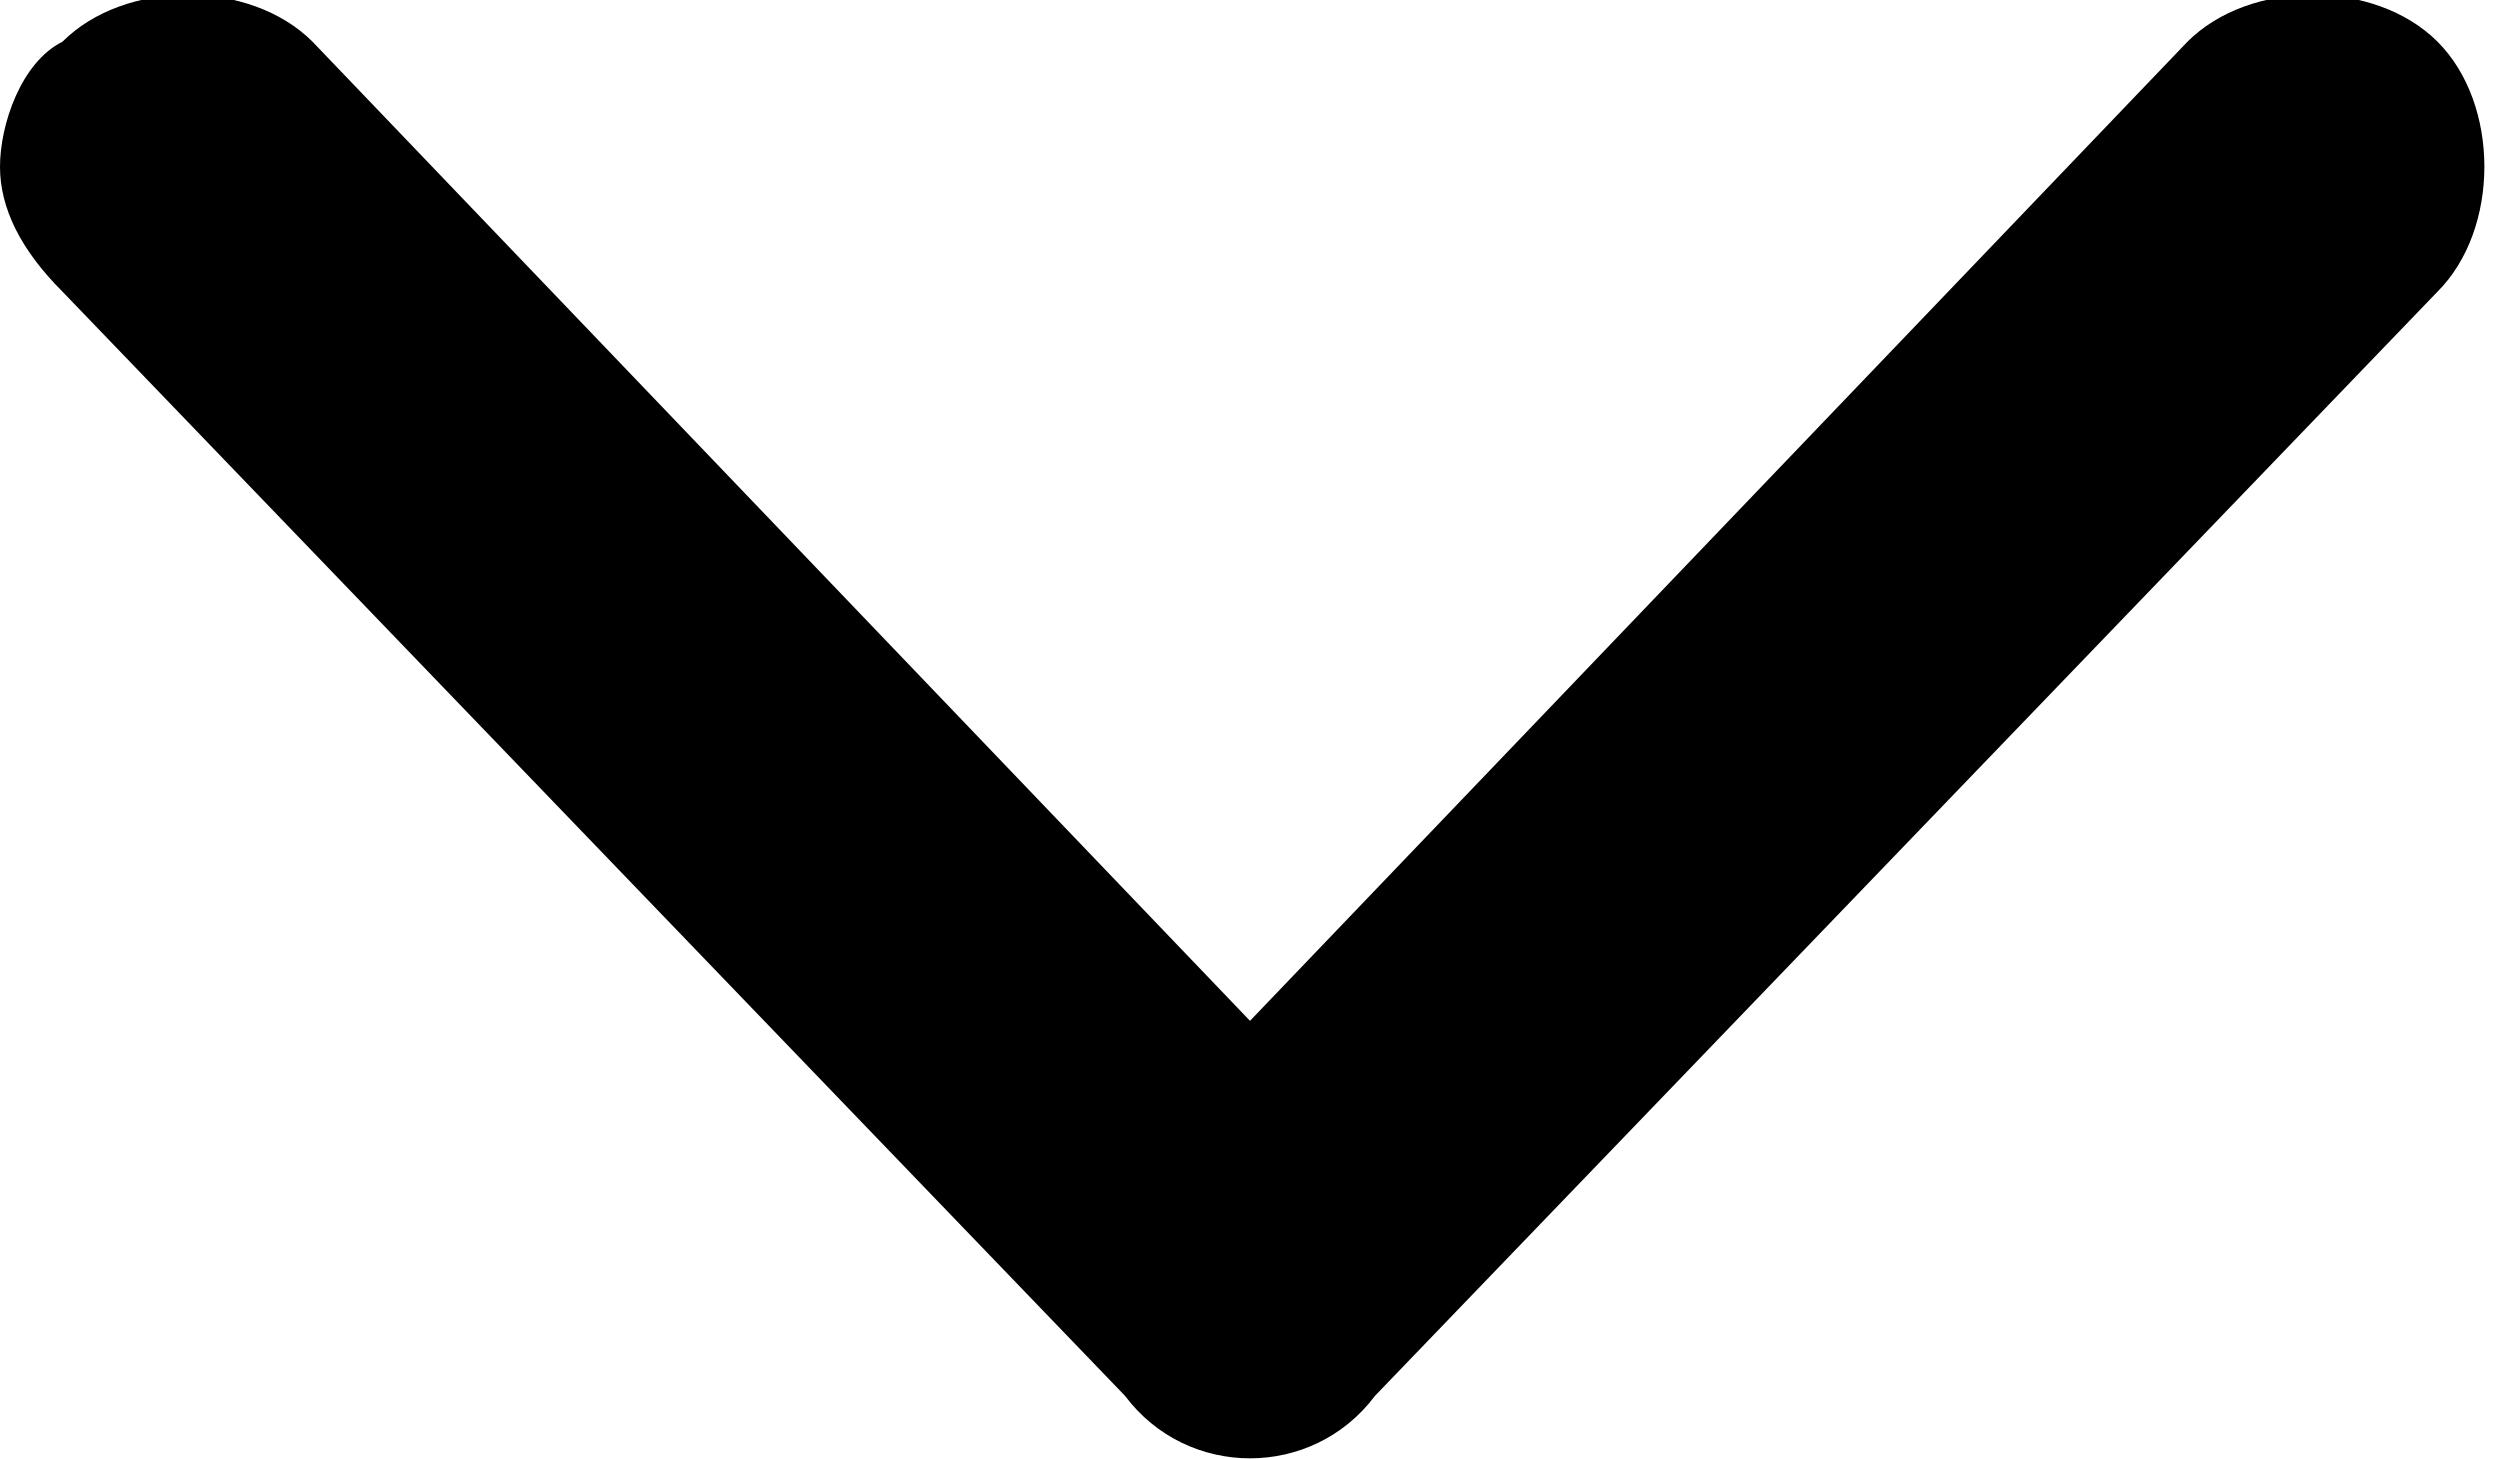
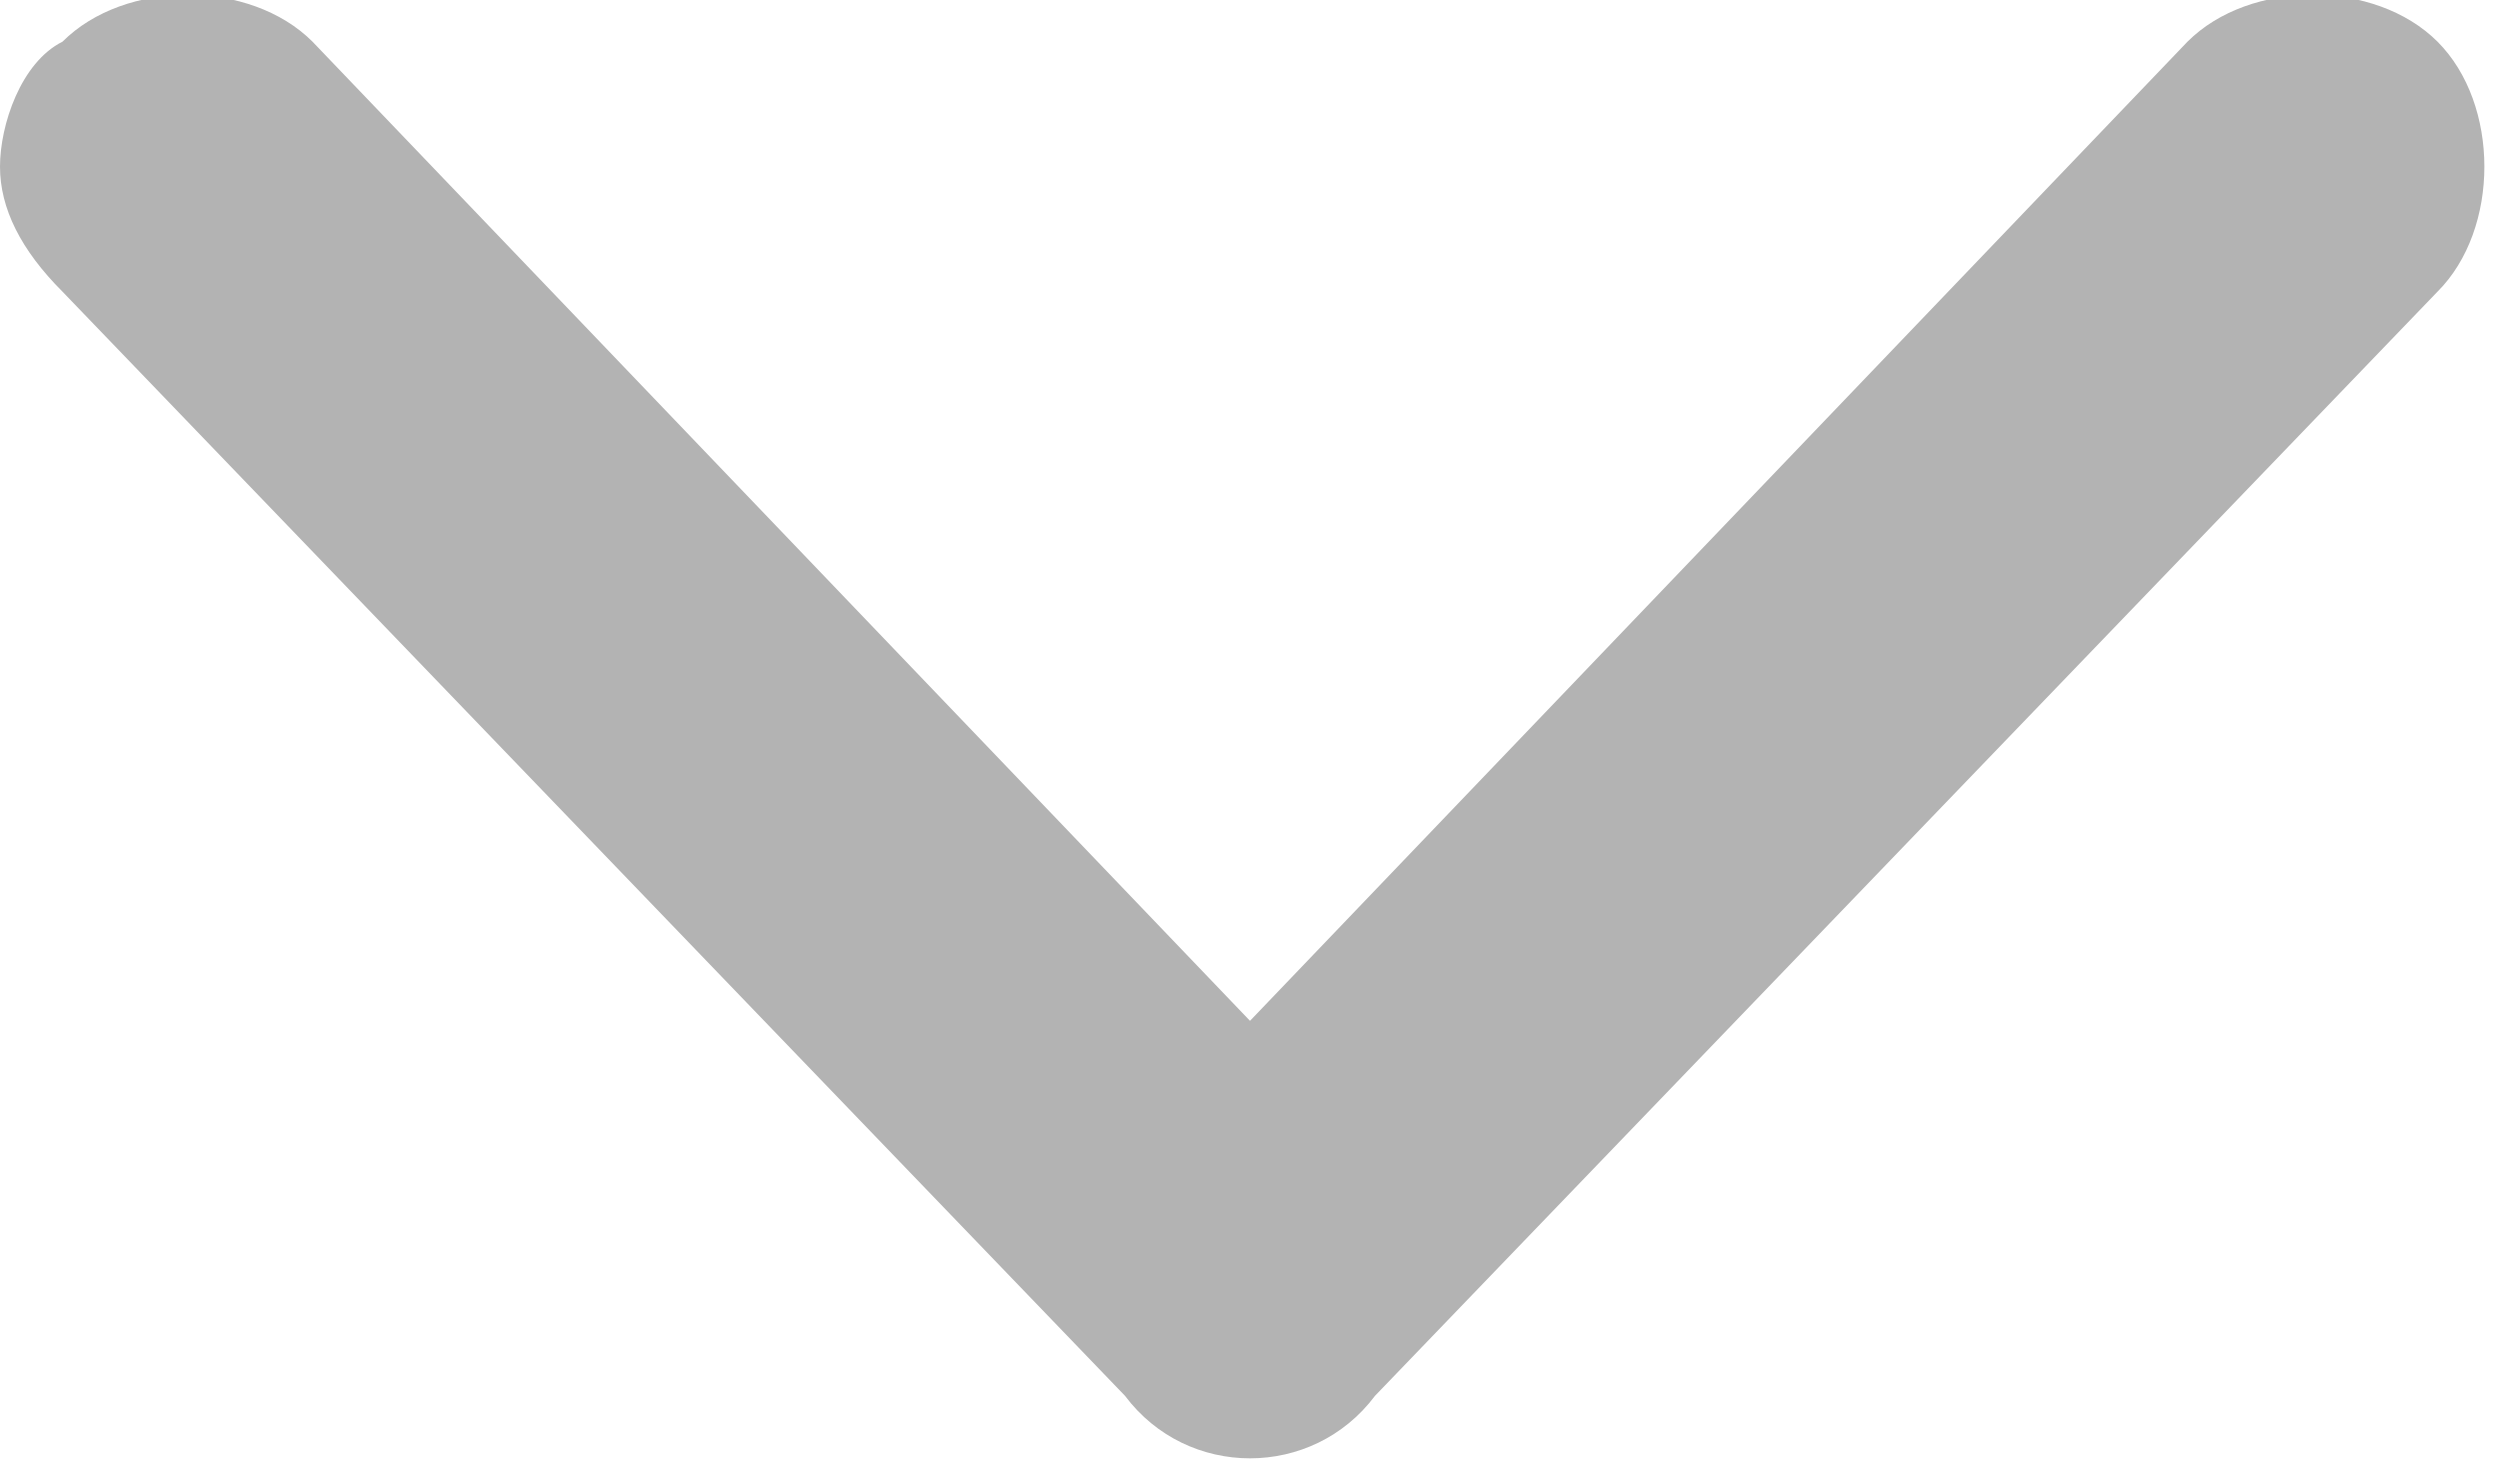
<svg xmlns="http://www.w3.org/2000/svg" width="12" height="7" viewBox="0 0 12 7" fill="none">
-   <path d="m6.6 6.7 5.1-5.3c.3-.3.3-.9 0-1.2-.3-.3-.9-.3-1.2 0L6 4.9 1.5.2C1.2-.1.6-.1.3.2.1.3 0 .6 0 .8c0 .2.1.4.3.6l5.1 5.3c.3.4.9.4 1.2 0Z" fill="#000" />
+   <path d="m6.6 6.7 5.1-5.3c.3-.3.3-.9 0-1.2-.3-.3-.9-.3-1.2 0L6 4.9 1.5.2C1.2-.1.6-.1.3.2.1.3 0 .6 0 .8c0 .2.1.4.3.6l5.1 5.3c.3.4.9.4 1.2 0Z" fill="#000" opacity="0.3" />
</svg>
